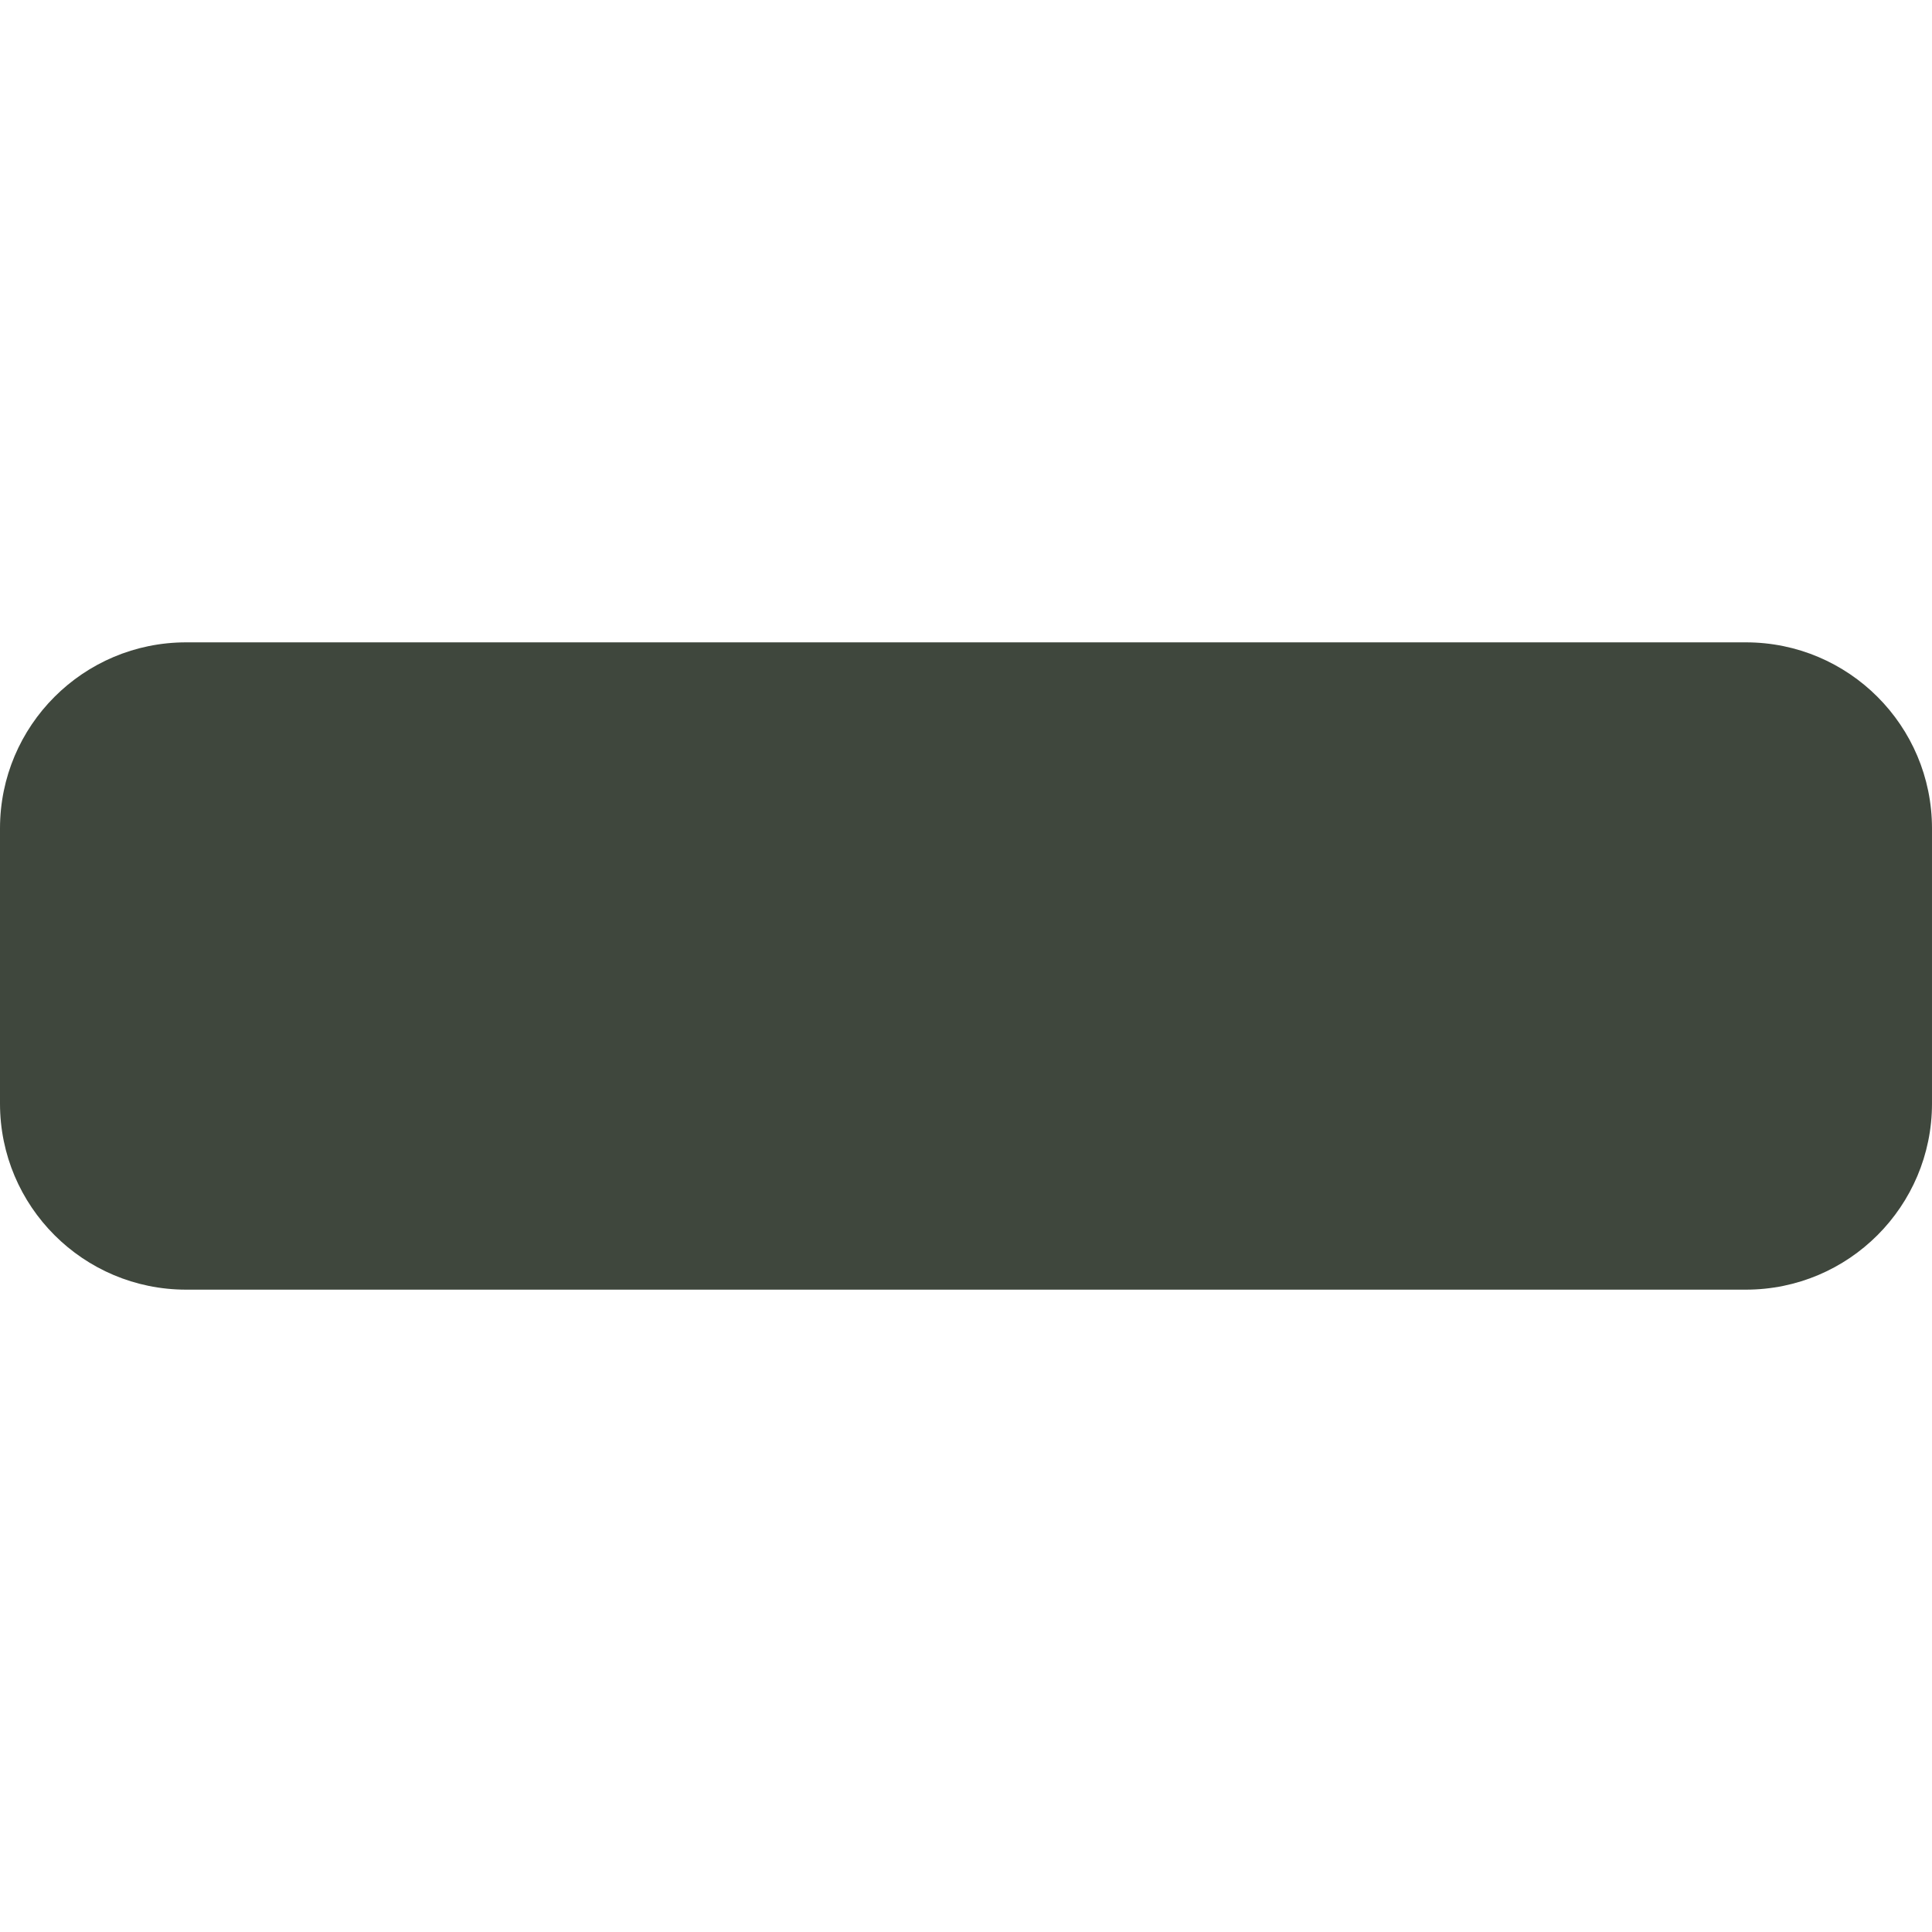
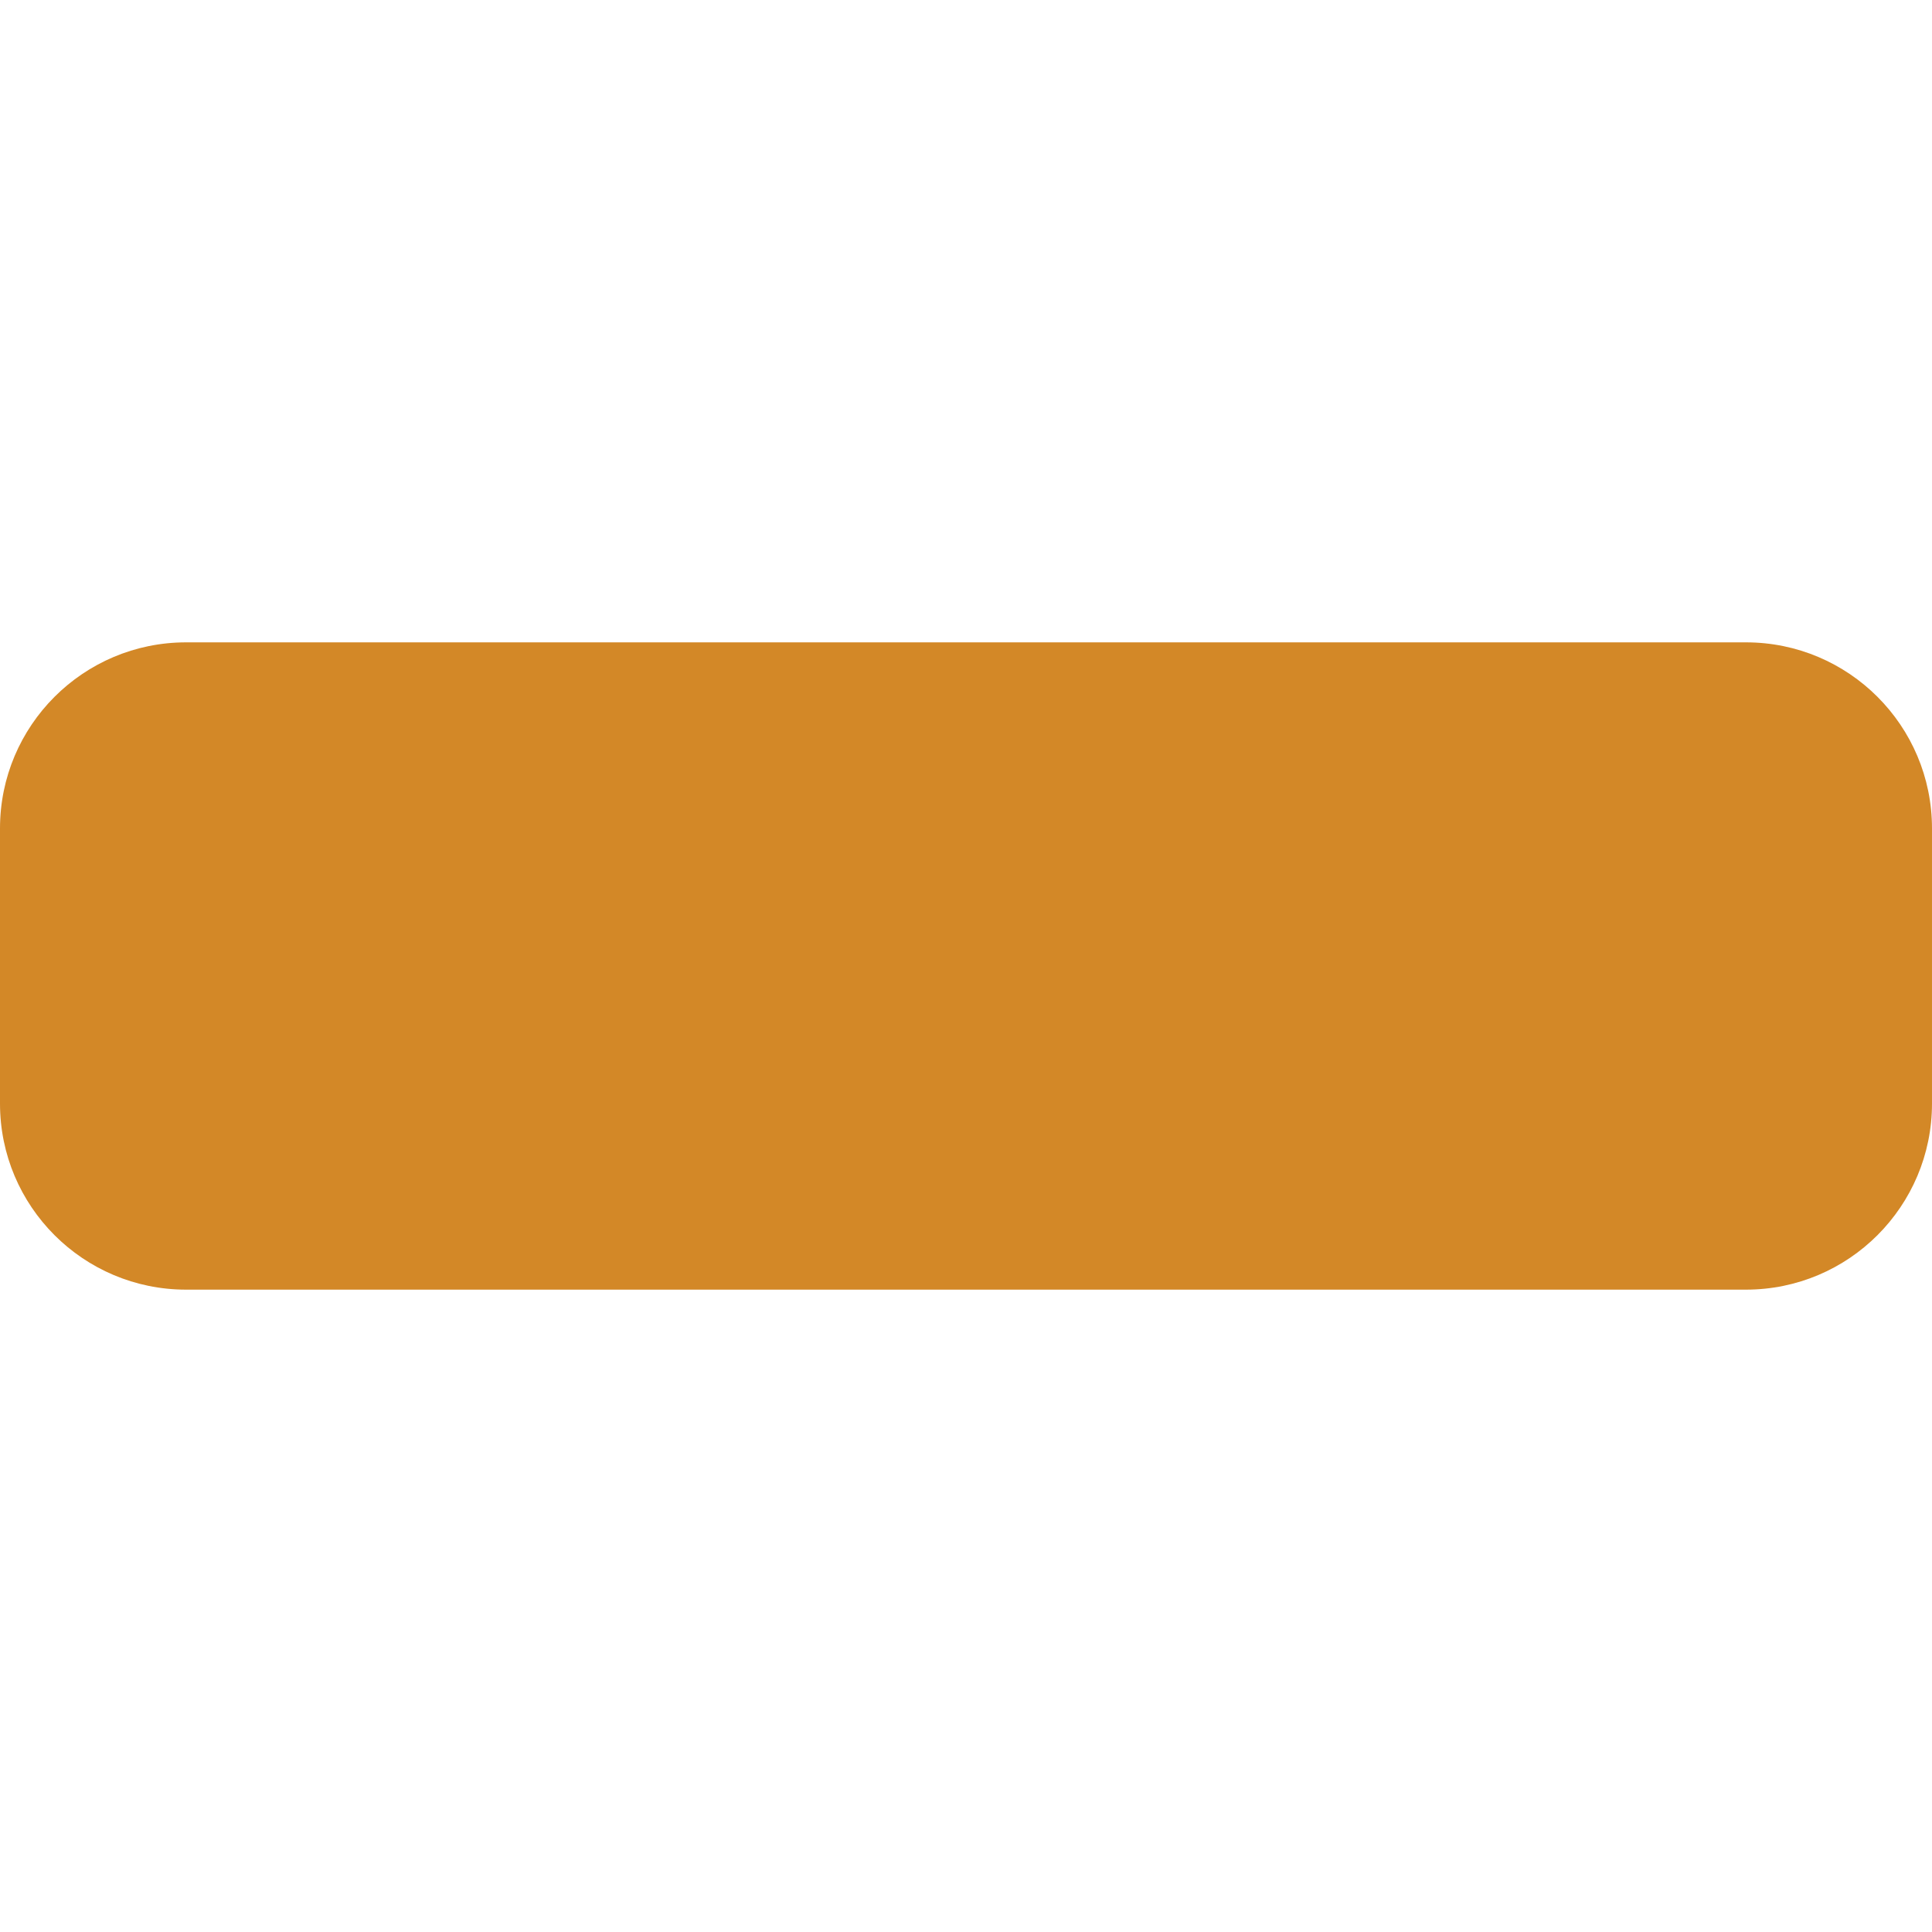
<svg xmlns="http://www.w3.org/2000/svg" version="1.1" x="0px" y="0px" viewBox="0 0 4000 4000" style="enable-background:new 0 0 4000 4000;" xml:space="preserve">
  <style type="text/css">
	.st0{display:none;}
	.st1{display:inline;fill:#E7ECED;}
- 	.st2{display:inline;fill:#3f473d;}
- 	.st3{display:inline;fill:#86a68a;}
- 	.st4{display:inline;fill:#232620;}
+ 	.st2{display:inline;fill:#d38827;}
+ 	.st3{display:inline;fill:#36454d;}
+ 	.st4{display:inline;fill:#627f8c;}
	.st5{display:inline;fill:#366DB6;}
	.st6{display:inline;fill:#F6F6F6;}
	.st7{display:inline;}
- 	.st8{fill:#3f473d;}
+ 	.st8{fill:#d38827;}
</style>
  <g id="Main" class="st0">
    <path class="st1" d="M1772.9,2255.66l-158.15,158.14l158.15,158.14c26.96,26.97,26.96,70.55,0,97.51   c-13.46,13.45-31.11,20.2-48.76,20.2c-17.66,0-35.32-6.75-48.76-20.2l-206.9-206.9c-26.97-26.96-26.97-70.55,0-97.51l206.9-206.9   c26.9-26.97,70.62-26.97,97.52,0C1799.86,2185.11,1799.86,2228.69,1772.9,2255.66z" />
    <path class="st1" d="M2135.23,2156.84l-137.93,482.75c-8.62,30.34-36.2,50.06-66.27,50.06c-6.28,0-12.62-0.89-18.97-2.61   c-36.62-10.49-57.86-48.69-47.38-85.24l137.93-482.76c10.48-36.62,48.61-57.59,85.24-47.45   C2124.46,2082.08,2145.71,2120.28,2135.23,2156.84z" />
    <path class="st1" d="M2531.51,2462.55l-206.9,206.9c-13.44,13.45-31.1,20.2-48.75,20.2c-17.66,0-35.32-6.75-48.76-20.2   c-26.97-26.97-26.97-70.55,0-97.51l158.14-158.14l-158.14-158.14c-26.97-26.97-26.97-70.56,0-97.52c26.9-26.97,70.61-26.97,97.51,0   l206.9,206.9C2558.48,2392.01,2558.48,2435.59,2531.51,2462.55z" />
    <path class="st1" d="M3152.2,2206.89c-70.9,0-135.45-45.17-155.45-113.17c-20.9-70.97-49.1-112.62-83.86-176.42   c-34-62.41-20.76-140.14,29.52-190.41l111.93-111.93l-255.59-255.58l-111.93,111.93c-50.27,50.27-128,63.51-190.41,29.51   c-63.8-34.76-105.45-62.97-176.41-83.86c-67.93-19.93-113.11-84.48-113.11-155.38v-158.14H1793.1v158.14   c0,70.9-45.17,135.44-113.17,155.44c-70.97,20.9-112.62,49.11-176.42,83.86c-62.41,34-140.14,20.76-190.41-29.51l-111.93-111.93   l-255.59,255.58l111.93,111.93c50.28,50.28,63.52,128,29.52,190.42c-34.76,63.79-62.97,105.44-83.86,176.41   c-19.93,67.93-84.48,113.1-155.38,113.1H689.65v413.8H847.8c70.89,0,135.44,45.17,155.44,113.17   c20.9,70.97,49.1,112.62,83.86,176.41c34,62.42,20.76,140.14-29.52,190.42l-111.93,111.93l255.59,255.58l111.93-111.93   c50.27-50.27,128-63.51,190.41-29.51c63.8,34.76,105.45,62.97,176.42,83.86c67.93,19.93,113.1,84.48,113.1,155.38v158.14h413.79   v-158.14c0-70.9,45.18-135.45,113.18-155.45c70.96-20.89,112.61-49.1,176.41-83.86c62.41-34,140.14-20.75,190.41,29.52   l111.93,111.93l255.59-255.59l-111.93-111.92c-50.27-50.28-63.52-128-29.52-190.42c34.76-63.8,62.97-105.44,83.86-176.41   c19.93-67.93,84.49-113.1,155.38-113.1h158.14v-413.8H3152.2z M2000,3172.41c-418.98,0-758.62-339.64-758.62-758.61   c0-418.98,339.64-758.62,758.62-758.62c418.97,0,758.61,339.64,758.61,758.62C2758.61,2832.77,2418.97,3172.41,2000,3172.41z" />
    <path class="st2" d="M3999.99,653.61v173.98H0v2931.02C0,3891.93,108.07,4000,241.38,4000h3517.23   c133.31,0,241.38-108.07,241.39-241.39V655.17C4000,654.65,4000,654.13,3999.99,653.61z M3310.34,2620.69H3152.2   c-70.89,0-135.45,45.17-155.38,113.1c-20.89,70.97-49.1,112.61-83.86,176.41c-34,62.42-20.75,140.14,29.52,190.42l111.93,111.92   l-255.59,255.59l-111.93-111.93c-50.27-50.27-128-63.52-190.41-29.52c-63.8,34.76-105.45,62.97-176.41,83.86   c-68,20-113.18,84.55-113.18,155.45v158.14H1793.1v-158.14c0-70.9-45.17-135.45-113.1-155.38   c-70.97-20.89-112.62-49.1-176.42-83.86c-62.41-34-140.14-20.76-190.41,29.51l-111.93,111.93l-255.59-255.58l111.93-111.93   c50.28-50.28,63.52-128,29.52-190.42c-34.76-63.79-62.96-105.44-83.86-176.41c-20-68-84.55-113.17-155.44-113.17H689.65v-413.8   h158.14c70.9,0,135.45-45.17,155.38-113.1c20.89-70.97,49.1-112.62,83.86-176.41c34-62.42,20.76-140.14-29.52-190.42   l-111.93-111.93l255.59-255.58l111.93,111.93c50.27,50.27,128,63.51,190.41,29.51c63.8-34.75,105.45-62.96,176.42-83.86   c68-20,113.17-84.54,113.17-155.44v-158.14h413.79v158.14c0,70.9,45.18,135.45,113.11,155.38c70.96,20.89,112.61,49.1,176.41,83.86   c62.41,34,140.14,20.76,190.41-29.51l111.93-111.93l255.59,255.58l-111.93,111.93c-50.28,50.27-63.52,128-29.52,190.41   c34.76,63.8,62.96,105.45,83.86,176.42c20,68,84.55,113.17,155.45,113.17h158.14V2620.69z" />
    <path class="st3" d="M3758.62,0H241.38C108.07,0,0,108.07,0,241.39v586.2h3999.99v-586.2C3999.99,108.07,3891.92,0,3758.62,0z    M551.72,551.72H275.86V275.86h275.86V551.72z M1103.44,551.72H827.58V275.86h275.86V551.72z M1655.17,551.72h-275.86V275.86   h275.86V551.72z" />
    <rect x="275.86" y="275.86" class="st4" width="275.86" height="275.86" />
    <rect x="827.58" y="275.86" class="st4" width="275.86" height="275.86" />
    <rect x="1379.31" y="275.86" class="st4" width="275.86" height="275.86" />
    <path class="st5" d="M1772.9,2255.66l-158.15,158.14l158.15,158.14c26.96,26.97,26.96,70.55,0,97.51   c-13.46,13.45-31.11,20.2-48.76,20.2c-17.66,0-35.32-6.75-48.76-20.2l-206.9-206.9c-26.97-26.96-26.97-70.55,0-97.51l206.9-206.9   c26.9-26.97,70.62-26.97,97.52,0C1799.86,2185.11,1799.86,2228.69,1772.9,2255.66z" />
    <path class="st5" d="M2135.23,2156.84l-137.93,482.75c-8.62,30.34-36.2,50.06-66.27,50.06c-6.28,0-12.62-0.89-18.97-2.61   c-36.62-10.49-57.86-48.69-47.38-85.24l137.93-482.76c10.48-36.62,48.61-57.59,85.24-47.45   C2124.46,2082.08,2145.71,2120.28,2135.23,2156.84z" />
    <path class="st5" d="M2531.51,2365.04c26.97,26.97,26.97,70.55,0,97.51l-206.9,206.9c-13.44,13.45-31.1,20.2-48.75,20.2   c-17.66,0-35.32-6.75-48.76-20.2c-26.97-26.97-26.97-70.55,0-97.51l158.14-158.14l-158.14-158.14c-26.97-26.97-26.97-70.56,0-97.52   c26.9-26.97,70.61-26.97,97.51,0L2531.51,2365.04z" />
    <path class="st6" d="M3152.2,2206.89c-70.9,0-135.45-45.17-155.45-113.17c-20.9-70.97-49.1-112.62-83.86-176.42   c-34-62.41-20.76-140.14,29.52-190.41l111.93-111.93l-255.59-255.58l-111.93,111.93c-50.27,50.27-128,63.51-190.41,29.51   c-63.8-34.76-105.45-62.97-176.41-83.86c-67.93-19.93-113.11-84.48-113.11-155.38v-158.14H1793.1v158.14   c0,70.9-45.17,135.44-113.17,155.44c-70.97,20.9-112.62,49.11-176.42,83.86c-62.41,34-140.14,20.76-190.41-29.51l-111.93-111.93   l-255.59,255.58l111.93,111.93c50.28,50.28,63.52,128,29.52,190.42c-34.76,63.79-62.97,105.44-83.86,176.41   c-19.93,67.93-84.48,113.1-155.38,113.1H689.65v413.8H847.8c70.89,0,135.44,45.17,155.44,113.17   c20.9,70.97,49.1,112.62,83.86,176.41c34,62.42,20.76,140.14-29.52,190.42l-111.93,111.93l255.59,255.58l111.93-111.93   c50.27-50.27,128-63.51,190.41-29.51c63.8,34.76,105.45,62.97,176.42,83.86c67.93,19.93,113.1,84.48,113.1,155.38v158.14h413.79   v-158.14c0-70.9,45.18-135.45,113.18-155.45c70.96-20.89,112.61-49.1,176.41-83.86c62.41-34,140.14-20.75,190.41,29.52   l111.93,111.93l255.59-255.59l-111.93-111.92c-50.27-50.28-63.52-128-29.52-190.42c34.76-63.8,62.97-105.44,83.86-176.41   c19.93-67.93,84.49-113.1,155.38-113.1h158.14v-413.8H3152.2z M2000,3172.41c-418.98,0-758.62-339.64-758.62-758.61   c0-418.98,339.64-758.62,758.62-758.62c418.97,0,758.61,339.64,758.61,758.62C2758.61,2832.77,2418.97,3172.41,2000,3172.41z" />
    <path class="st3" d="M2000,1655.18c-418.98,0-758.62,339.64-758.62,758.62c0,418.97,339.64,758.61,758.62,758.61   c418.97,0,758.61-339.64,758.61-758.61C2758.61,1994.82,2418.97,1655.18,2000,1655.18z M1772.9,2571.94   c26.96,26.97,26.96,70.55,0,97.51c-13.46,13.45-31.11,20.2-48.76,20.2c-17.66,0-35.32-6.75-48.76-20.2l-206.9-206.9   c-26.97-26.96-26.97-70.55,0-97.51l206.9-206.9c26.9-26.97,70.62-26.97,97.52,0c26.96,26.97,26.96,70.55,0,97.52l-158.15,158.14   L1772.9,2571.94z M2135.23,2156.84l-137.93,482.75c-8.62,30.34-36.2,50.06-66.27,50.06c-6.28,0-12.62-0.89-18.97-2.61   c-36.62-10.49-57.86-48.69-47.38-85.24l137.93-482.76c10.48-36.62,48.61-57.59,85.24-47.45   C2124.46,2082.08,2145.71,2120.28,2135.23,2156.84z M2531.51,2462.55l-206.9,206.9c-13.44,13.45-31.1,20.2-48.75,20.2   c-17.66,0-35.32-6.75-48.76-20.2c-26.97-26.97-26.97-70.55,0-97.51l158.14-158.14l-158.14-158.14c-26.97-26.97-26.97-70.56,0-97.52   c26.9-26.97,70.61-26.97,97.51,0l206.9,206.9C2558.48,2392.01,2558.48,2435.59,2531.51,2462.55z" />
    <path class="st4" d="M1772.9,2255.66l-158.15,158.14l158.15,158.14c26.96,26.97,26.96,70.55,0,97.51   c-13.46,13.45-31.11,20.2-48.76,20.2c-17.66,0-35.32-6.75-48.76-20.2l-206.9-206.9c-26.97-26.96-26.97-70.55,0-97.51l206.9-206.9   c26.9-26.97,70.62-26.97,97.52,0C1799.86,2185.11,1799.86,2228.69,1772.9,2255.66z" />
    <path class="st4" d="M2135.23,2156.84l-137.93,482.75c-8.62,30.34-36.2,50.06-66.27,50.06c-6.28,0-12.62-0.89-18.97-2.61   c-36.62-10.49-57.86-48.69-47.38-85.24l137.93-482.76c10.48-36.62,48.61-57.59,85.24-47.45   C2124.46,2082.08,2145.71,2120.28,2135.23,2156.84z" />
    <path class="st4" d="M2531.51,2462.55l-206.9,206.9c-13.44,13.45-31.1,20.2-48.75,20.2c-17.66,0-35.32-6.75-48.76-20.2   c-26.97-26.97-26.97-70.55,0-97.51l158.14-158.14l-158.14-158.14c-26.97-26.97-26.97-70.56,0-97.52c26.9-26.97,70.61-26.97,97.51,0   l206.9,206.9C2558.48,2392.01,2558.48,2435.59,2531.51,2462.55z" />
  </g>
  <g id="Quitter" class="st0">
    <g class="st7">
      <path class="st8" d="M3887.46,1174.77c70.65-66,111.26-158.28,112.52-254.96c1.01-96.8-37.84-189.83-107.11-257.47l-480.5-469.81    c-67.26-65.75-157.9-102.08-252.19-100.95c-94.04,1.13-183.67,39.48-249.17,106.86l-904.79,927.42l-892.1-929.31    c-70.28-73.29-166.58-115.54-268.03-117.55c-101.45-2.14-199.64,36.33-272.68,106.61l-464.53,446.3    C38.97,698.92-0.25,791.45,0,888.38c0.25,96.8,39.98,189.21,110.13,255.96l973.81,926.29l-862.18,883.55    c-131.5,134.64-134.64,348.74-7.29,487.66l335.67,364.71c63.99,69.9,153.12,110.76,247.67,114.28    c94.41,3.52,186.44-30.68,255.46-95.42l945.65-884.43l922.65,877.51c68.52,65.25,159.91,100.2,254.45,97.05    c94.54-2.64,183.93-43.25,248.8-112.52l338.31-361.69c128.48-137.91,127.48-352.01-2.89-487.79l-839.8-875.5L3887.46,1174.77z" />
    </g>
  </g>
  <g id="Reduire">
    <path class="st8" d="M0,2284.82v-569.64c0-212.78,172.49-385.26,385.26-385.26h3229.47c212.78,0,385.26,172.49,385.26,385.26   v569.64c0,212.78-172.49,385.26-385.26,385.26H385.26C172.49,2670.08,0,2497.59,0,2284.82z" />
  </g>
  <g id="Agrandir" class="st0">
    <g class="st7">
      <path class="st8" d="M3300,700v2600H700V700H3300 M3614.73,0H385.27C172.49,0,0,172.49,0,385.27v3229.47    C0,3827.51,172.49,4000,385.27,4000h3229.47c212.78,0,385.27-172.49,385.27-385.27V385.27C4000,172.49,3827.51,0,3614.73,0    L3614.73,0z" />
    </g>
  </g>
</svg>
